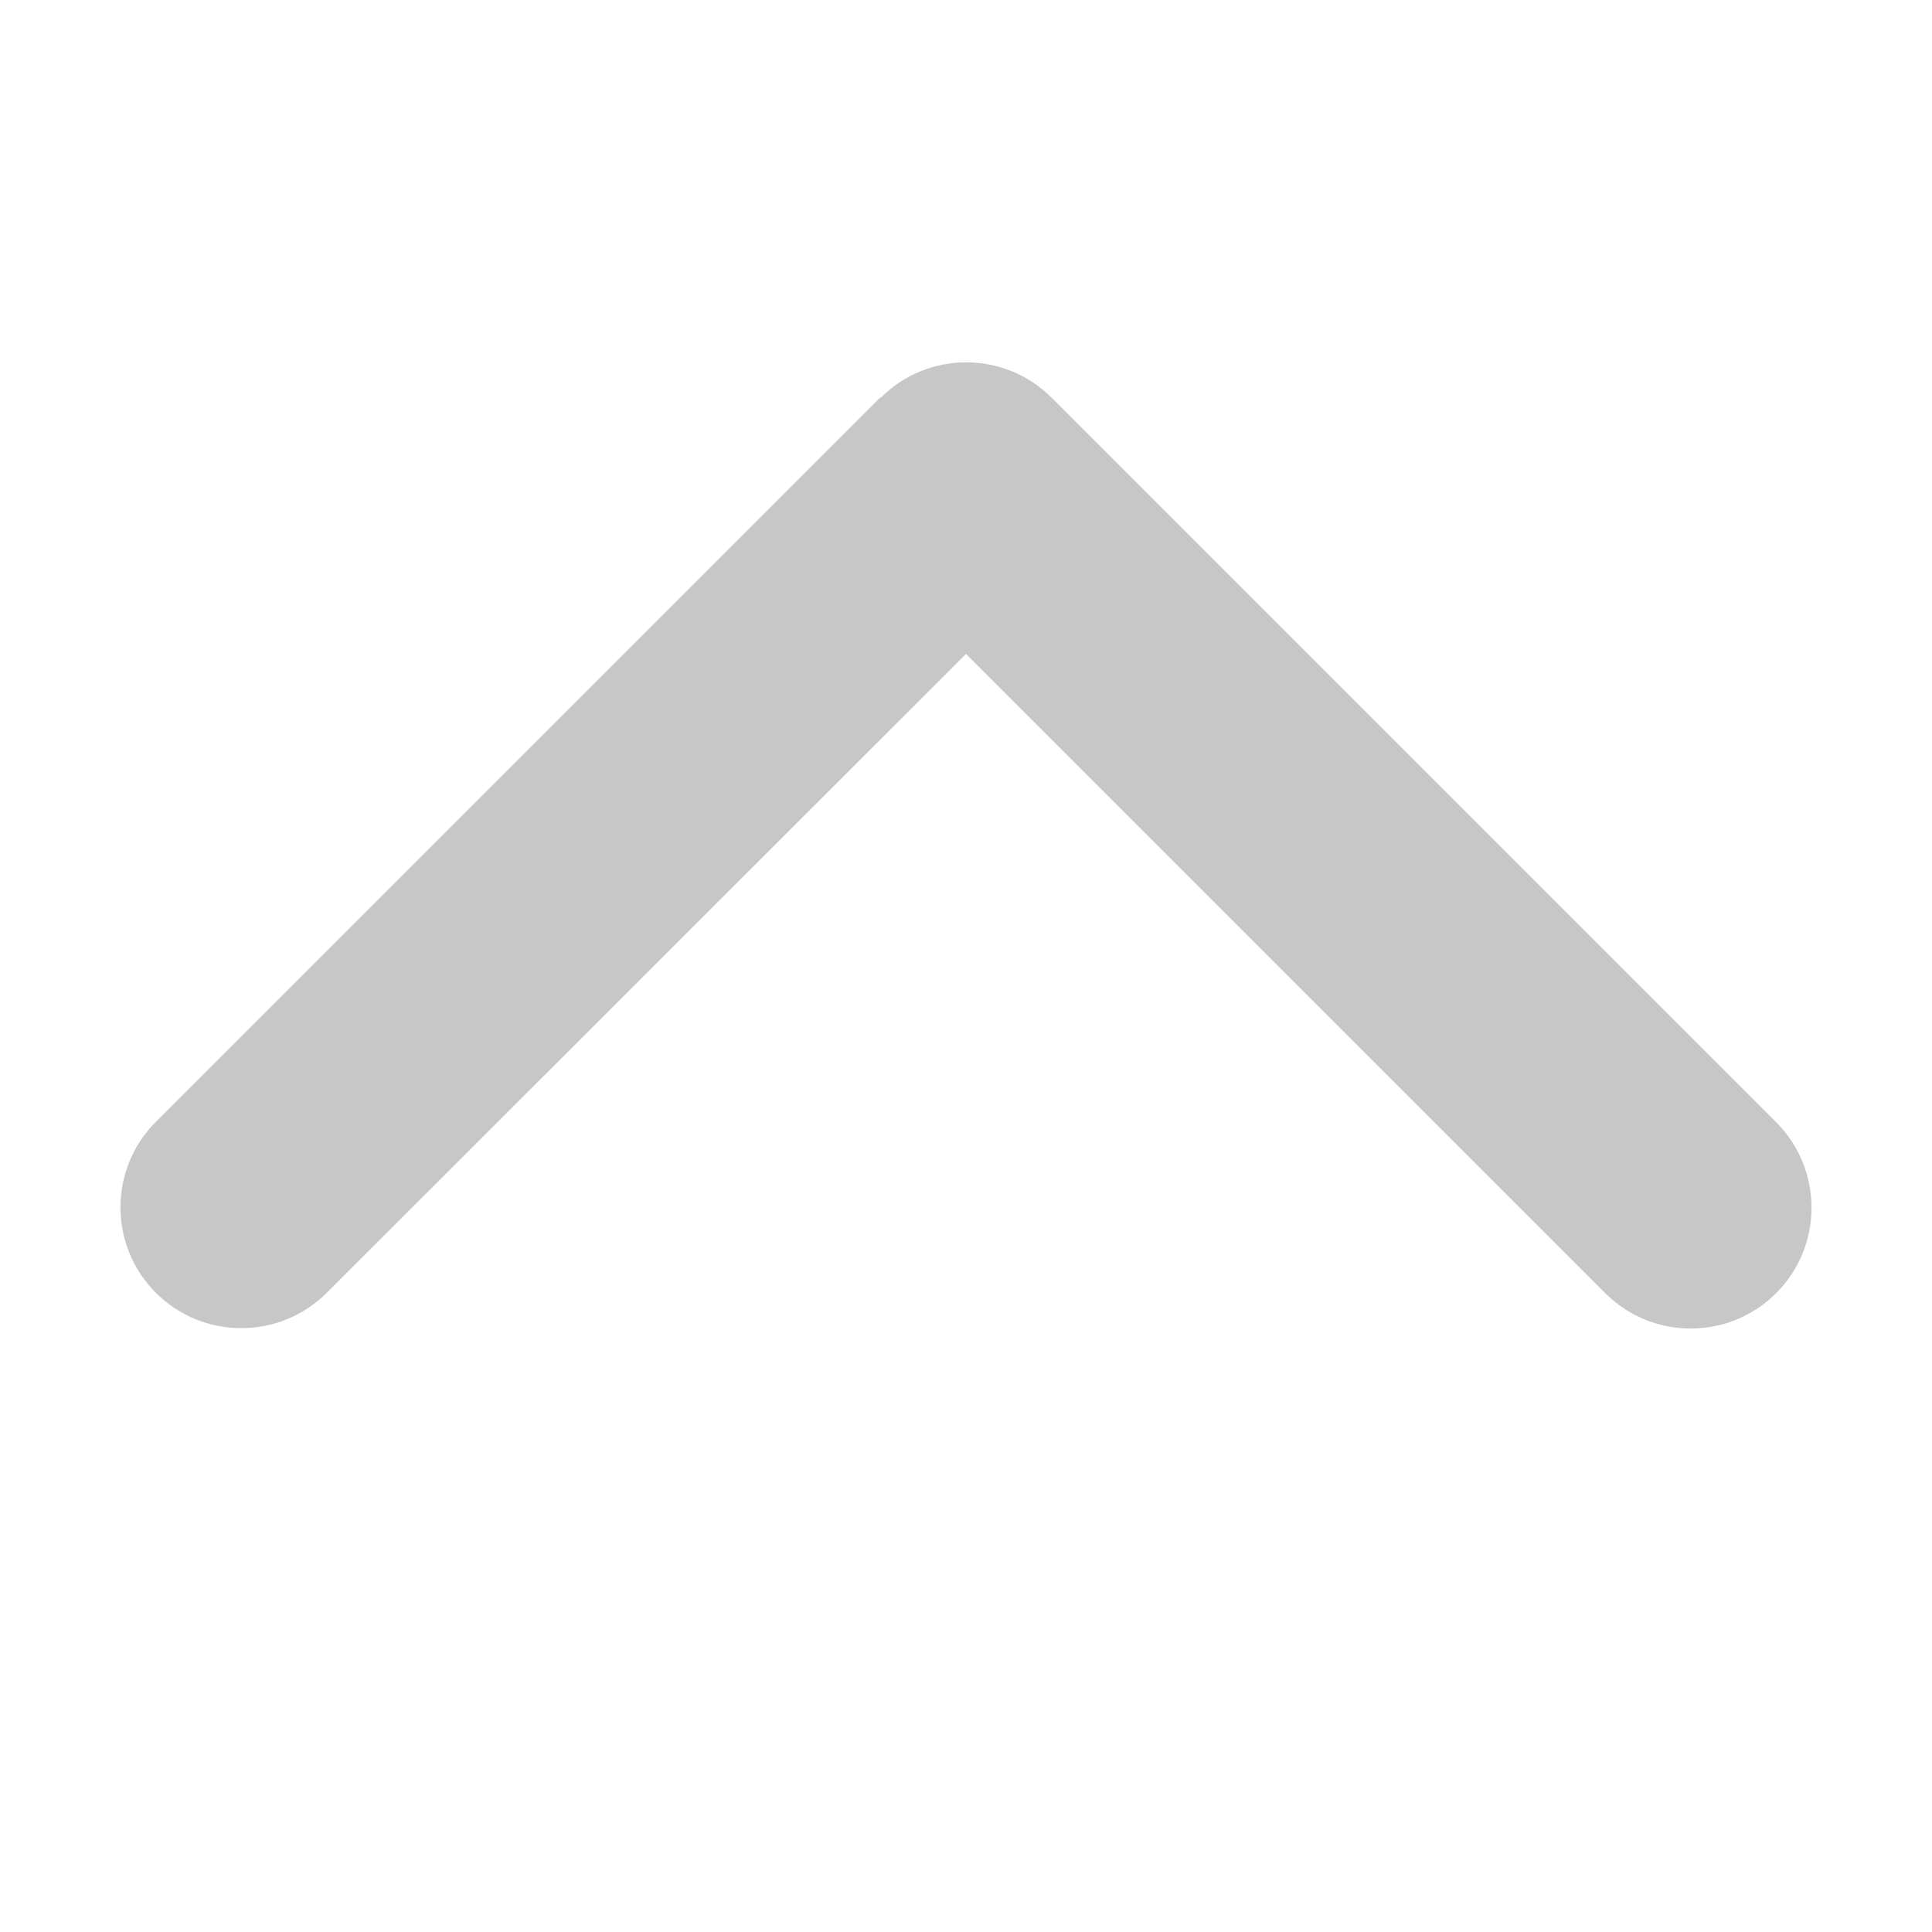
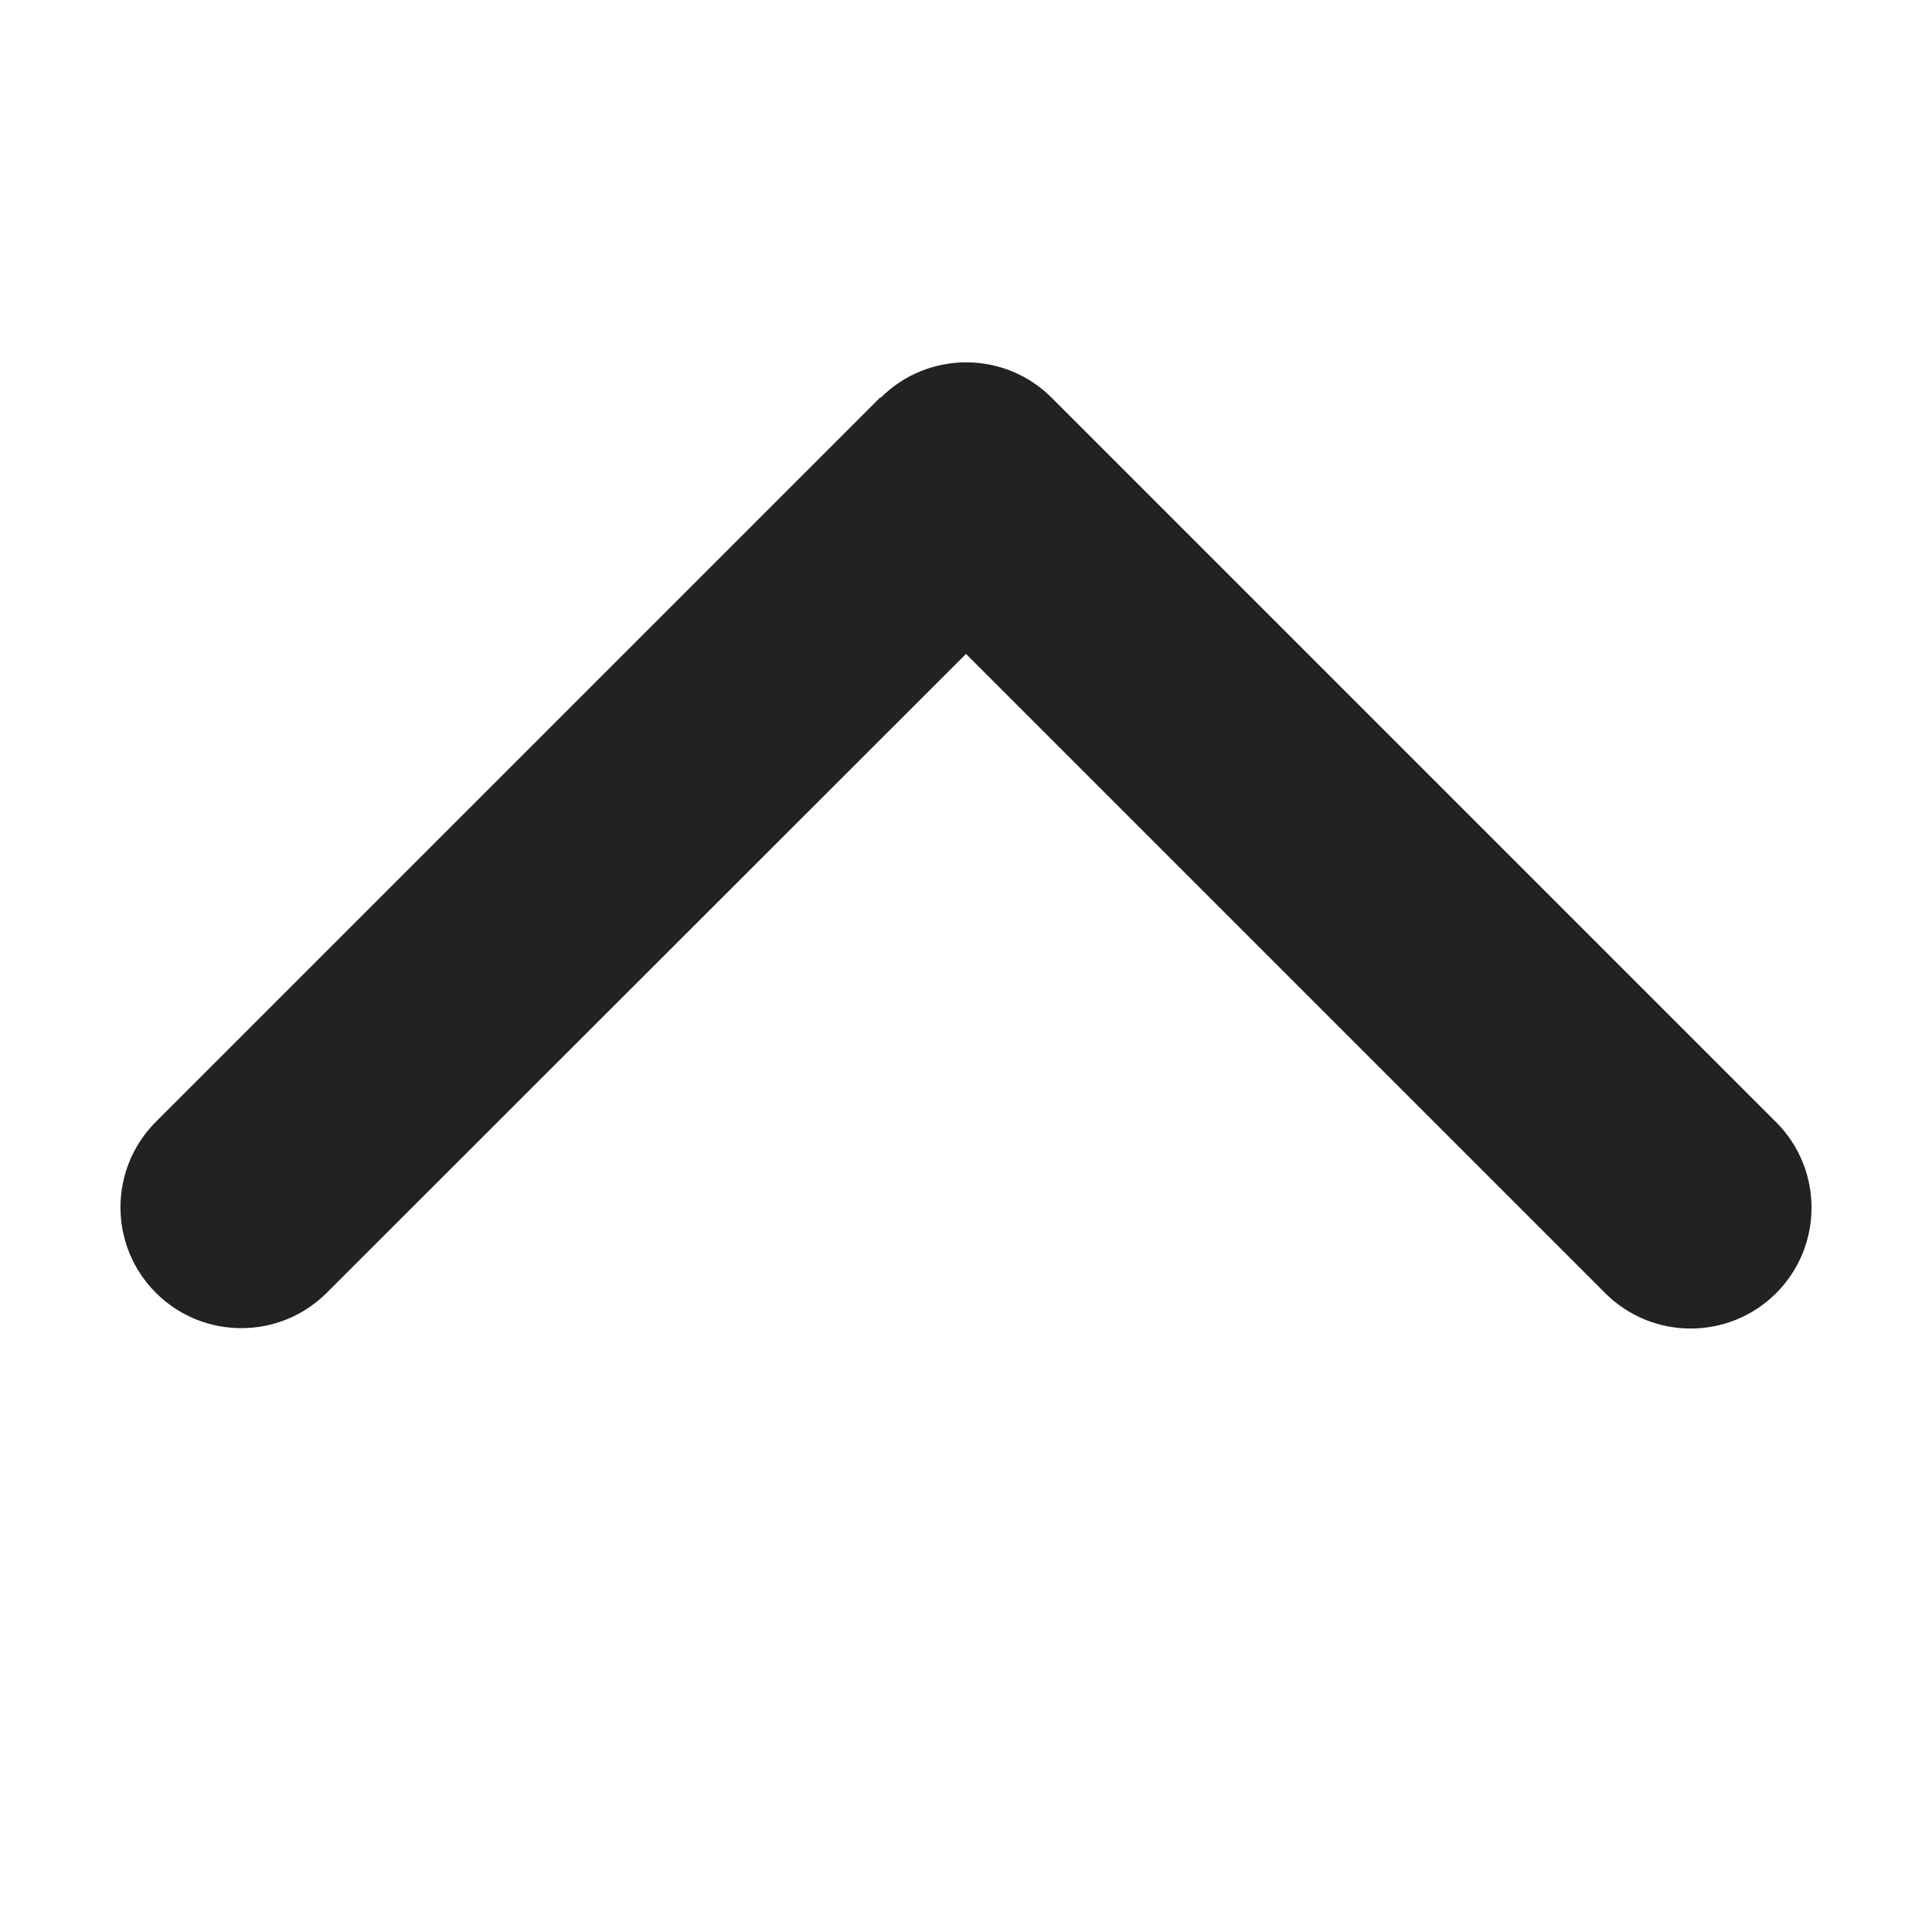
- <svg xmlns="http://www.w3.org/2000/svg" fill="#C7C7C7" viewBox="0 0 512 512">
+ <svg xmlns="http://www.w3.org/2000/svg" fill="#222222" viewBox="0 0 512 512">
  <path d="M233.4 105.4c12.5-12.5 32.8-12.5 45.3 0l192 192c12.5 12.5 12.5 32.8 0 45.3s-32.8 12.5-45.3 0L256 173.3 86.6 342.6c-12.5 12.5-32.8 12.5-45.3 0s-12.5-32.8 0-45.3l192-192z" />
</svg>
